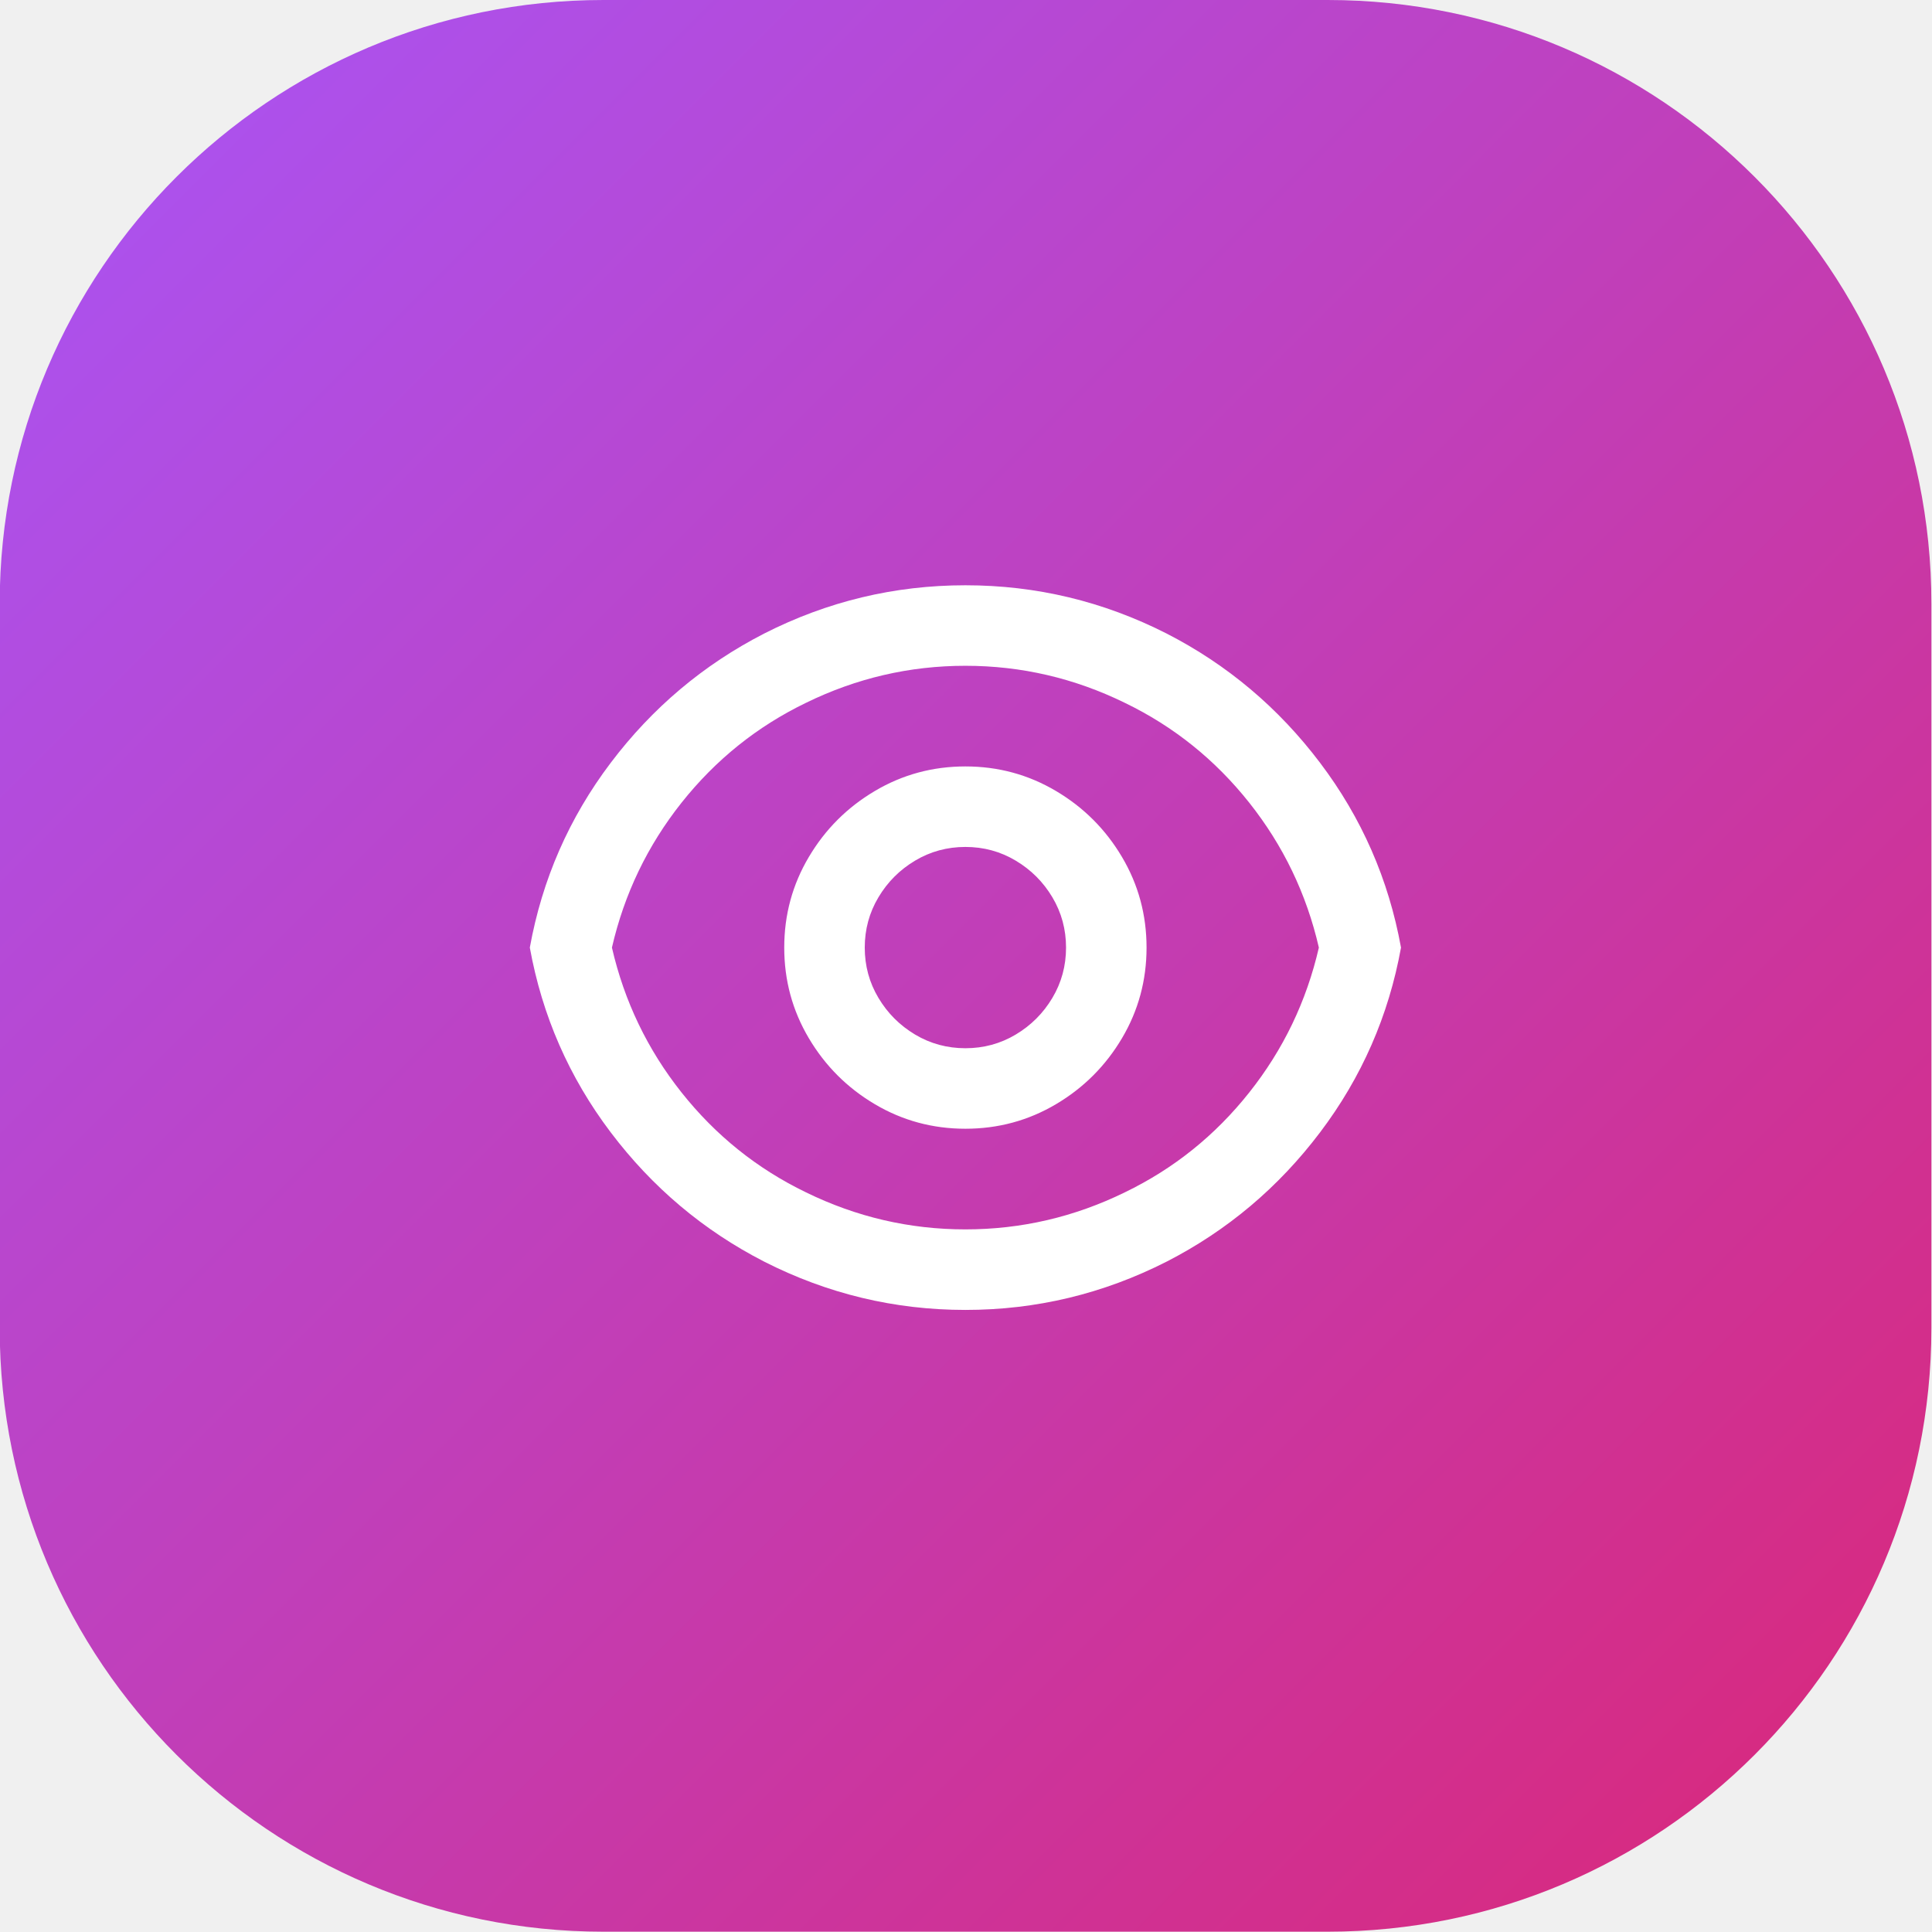
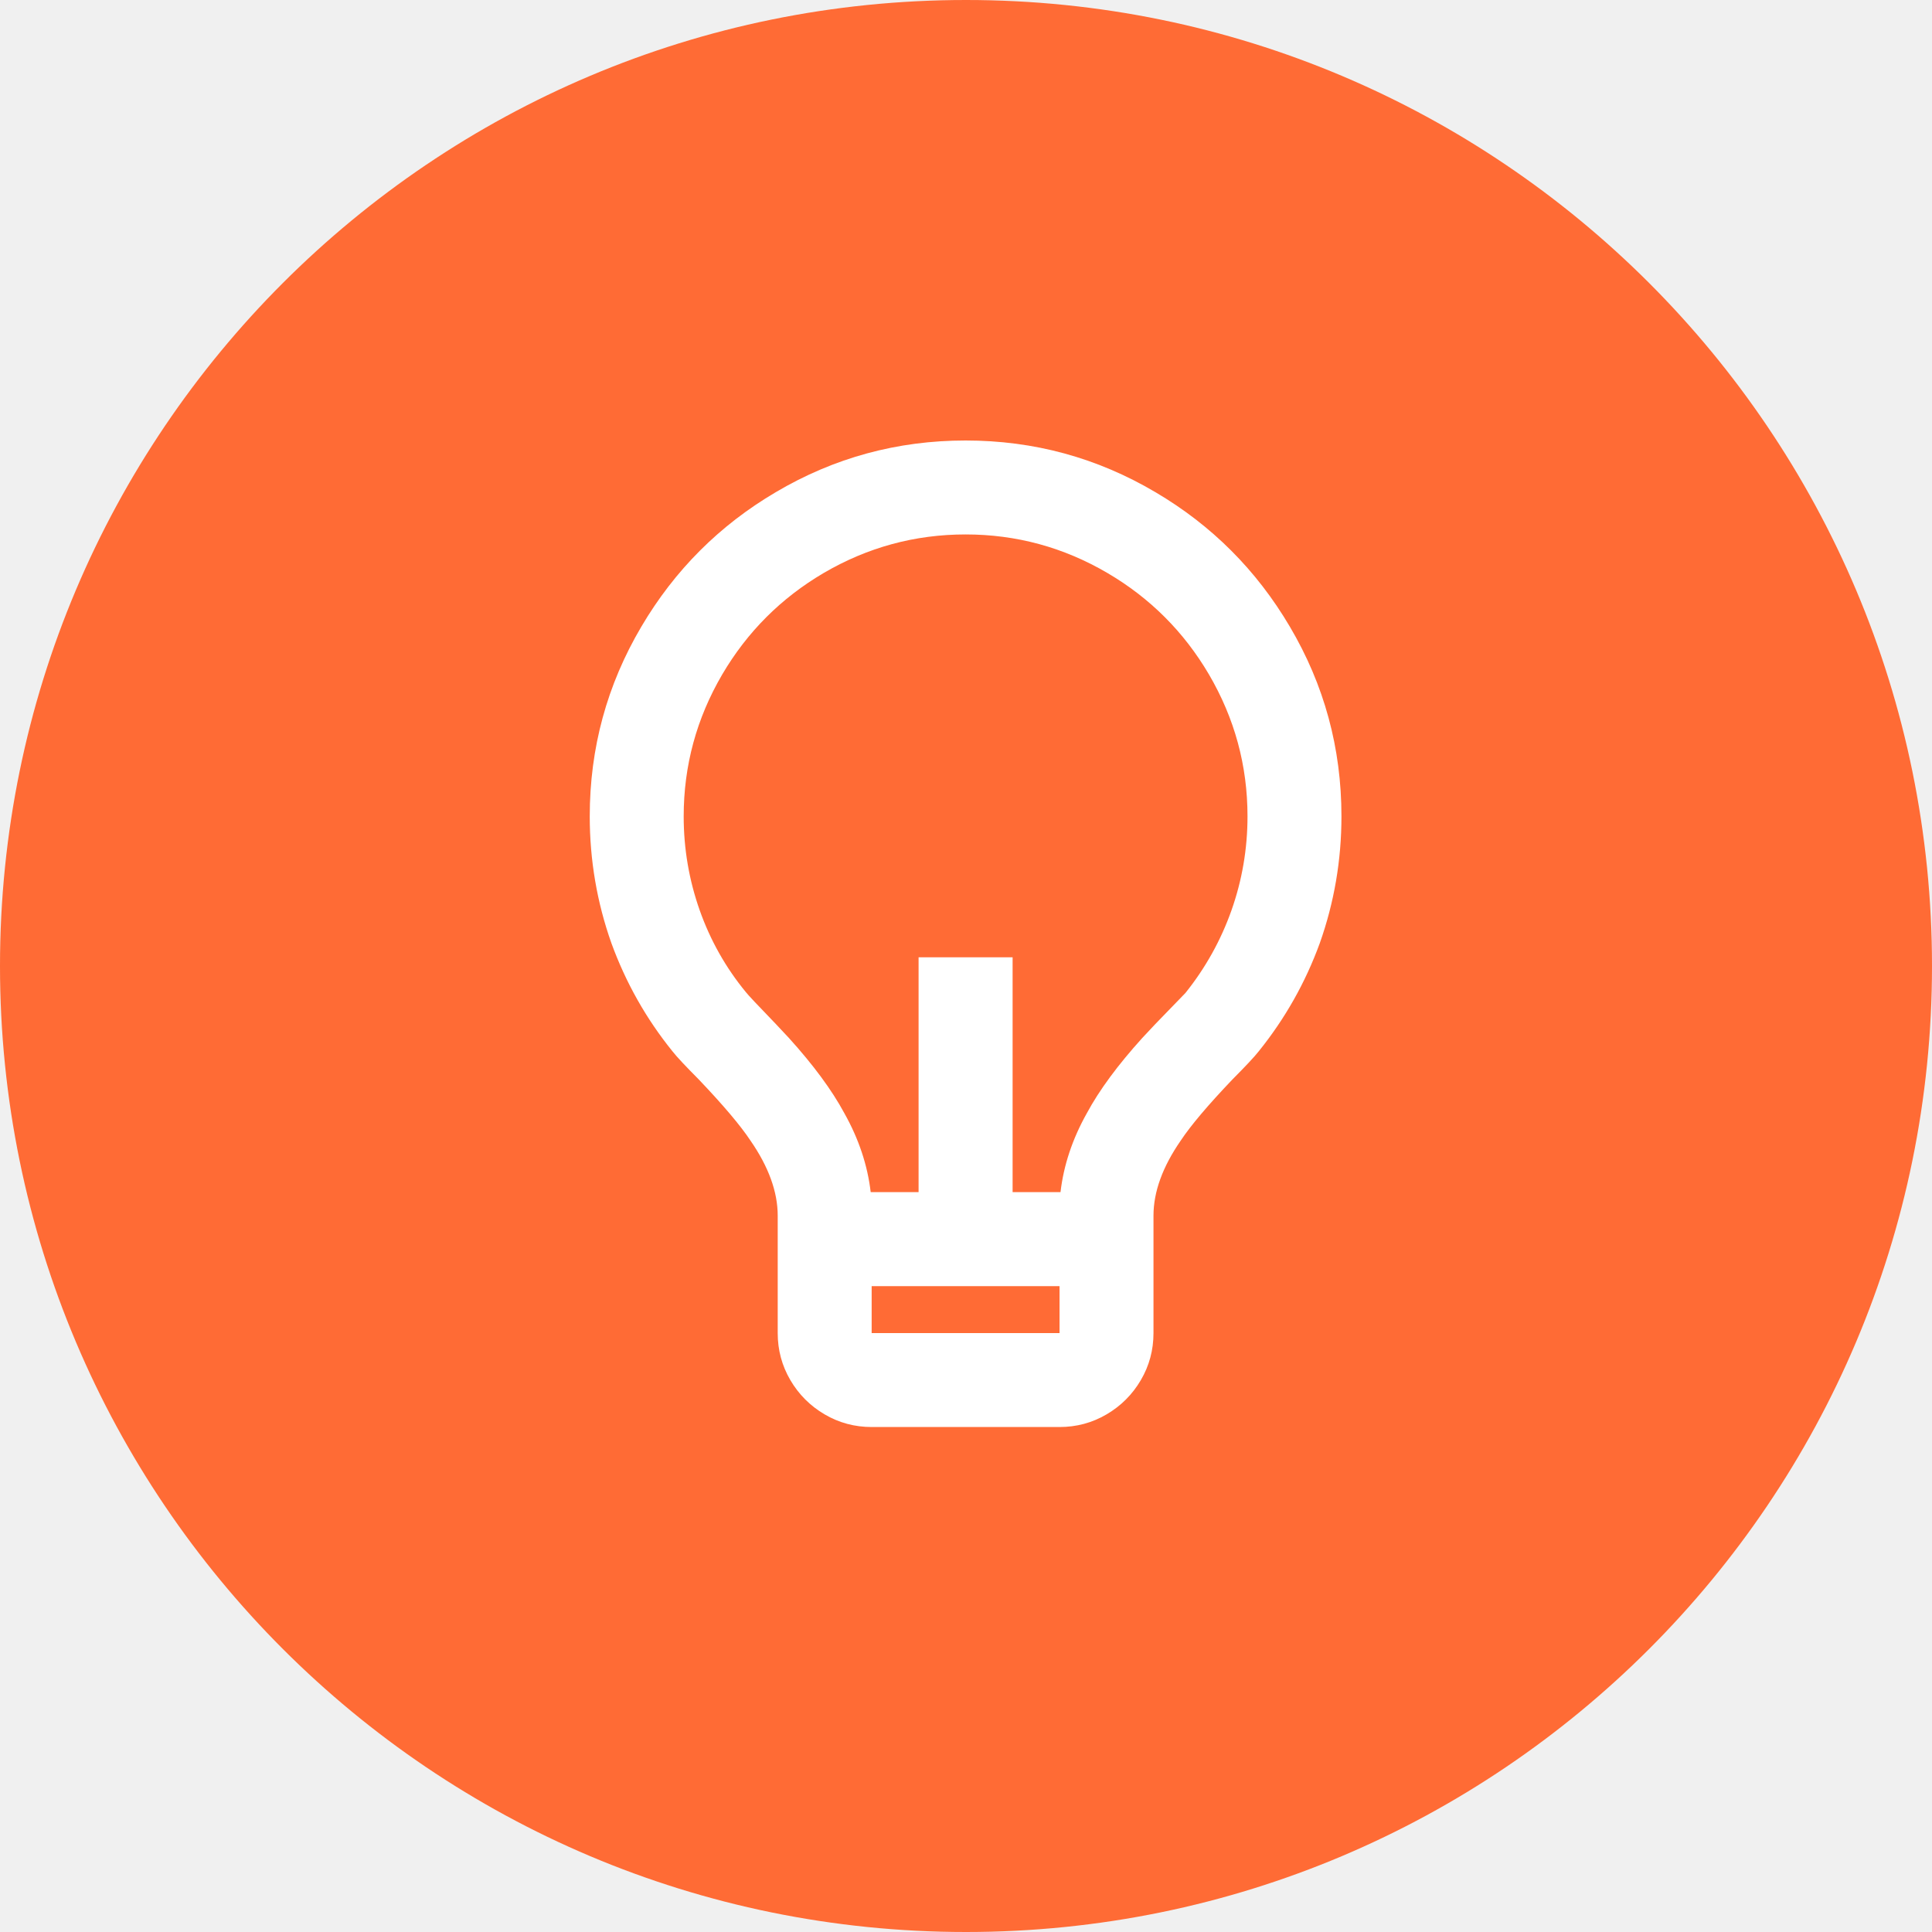
- <svg xmlns="http://www.w3.org/2000/svg" width="64" height="64" viewBox="0 0 64 64" fill="none">
-   <path d="M-0.01 20C-0.01 8.954 8.945 0 19.99 0H43.98C55.026 0 63.98 8.954 63.98 20V43.99C63.98 55.036 55.026 63.99 43.98 63.99H19.99C8.945 63.99 -0.01 55.036 -0.01 43.99V20Z" fill="url(#paint0_linear_193_191)" />
-   <path d="M31.98 19.388C34.328 19.388 36.55 19.921 38.648 20.988C40.658 22.019 42.351 23.446 43.729 25.269C45.107 27.091 46.001 29.132 46.41 31.39C46.001 33.648 45.107 35.689 43.729 37.511C42.351 39.334 40.658 40.761 38.648 41.792C36.55 42.859 34.328 43.393 31.98 43.393C29.633 43.393 27.41 42.859 25.312 41.792C23.303 40.761 21.609 39.334 20.231 37.511C18.853 35.689 17.96 33.648 17.551 31.39C17.96 29.132 18.853 27.091 20.231 25.269C21.609 23.446 23.303 22.019 25.312 20.988C27.41 19.921 29.633 19.388 31.98 19.388ZM31.98 40.725C33.83 40.725 35.59 40.316 37.261 39.498C38.88 38.716 40.253 37.614 41.382 36.191C42.511 34.769 43.28 33.168 43.689 31.39C43.28 29.612 42.511 28.012 41.382 26.589C40.253 25.167 38.88 24.064 37.261 23.282C35.59 22.464 33.83 22.055 31.98 22.055C30.131 22.055 28.371 22.464 26.699 23.282C25.081 24.064 23.708 25.167 22.578 26.589C21.449 28.012 20.68 29.612 20.271 31.39C20.68 33.168 21.449 34.769 22.578 36.191C23.708 37.614 25.081 38.716 26.699 39.498C28.371 40.316 30.131 40.725 31.98 40.725ZM31.98 37.391C30.896 37.391 29.895 37.12 28.98 36.578C28.064 36.036 27.335 35.306 26.793 34.391C26.25 33.475 25.979 32.475 25.979 31.39C25.979 30.305 26.25 29.305 26.793 28.39C27.335 27.474 28.064 26.745 28.98 26.203C29.895 25.66 30.896 25.389 31.98 25.389C33.065 25.389 34.065 25.66 34.981 26.203C35.897 26.745 36.626 27.474 37.168 28.39C37.71 29.305 37.981 30.305 37.981 31.39C37.981 32.475 37.71 33.475 37.168 34.391C36.626 35.306 35.897 36.036 34.981 36.578C34.065 37.12 33.065 37.391 31.98 37.391ZM31.98 34.724C32.585 34.724 33.141 34.573 33.647 34.271C34.154 33.968 34.559 33.564 34.861 33.057C35.163 32.55 35.314 31.995 35.314 31.39C35.314 30.786 35.163 30.23 34.861 29.723C34.559 29.216 34.154 28.812 33.647 28.51C33.141 28.207 32.585 28.056 31.98 28.056C31.376 28.056 30.82 28.207 30.313 28.51C29.807 28.812 29.402 29.216 29.1 29.723C28.797 30.23 28.646 30.786 28.646 31.39C28.646 31.995 28.797 32.55 29.1 33.057C29.402 33.564 29.807 33.968 30.313 34.271C30.82 34.573 31.376 34.724 31.98 34.724Z" fill="white" />
-   <defs>
-     <linearGradient id="paint0_linear_193_191" x1="-0.01" y1="0" x2="63.98" y2="63.99" gradientUnits="userSpaceOnUse">
-       <stop stop-color="#A855F7" />
-       <stop offset="1" stop-color="#DB2777" />
-     </linearGradient>
-   </defs>
+ <svg xmlns="http://www.w3.org/2000/svg" width="24" height="24" viewBox="0 0 24 24" fill="none">
+   <rect width="24" height="24" rx="12" fill="#FF6B35" />
+   <path d="M10.816 14.809H11.411V11.892H12.579V14.809H13.174C13.213 14.475 13.322 14.148 13.501 13.829C13.656 13.541 13.886 13.23 14.189 12.895L14.353 12.72C14.578 12.487 14.703 12.358 14.726 12.335C14.975 12.024 15.166 11.681 15.298 11.308C15.43 10.934 15.497 10.545 15.497 10.141C15.497 9.51 15.337 8.923 15.018 8.378C14.707 7.849 14.287 7.429 13.757 7.118C13.213 6.799 12.625 6.639 11.995 6.639C11.365 6.639 10.777 6.799 10.232 7.118C9.703 7.429 9.283 7.849 8.972 8.378C8.653 8.923 8.493 9.51 8.493 10.141C8.493 10.545 8.56 10.934 8.692 11.308C8.824 11.681 9.015 12.02 9.264 12.323C9.287 12.354 9.412 12.487 9.637 12.72L9.801 12.895C10.104 13.23 10.334 13.541 10.489 13.829C10.668 14.148 10.777 14.475 10.816 14.809ZM10.828 15.977V16.56H13.162V15.977H10.828ZM8.353 13.059C8.026 12.654 7.774 12.207 7.595 11.716C7.416 11.211 7.326 10.685 7.326 10.141C7.326 9.293 7.54 8.507 7.968 7.783C8.381 7.083 8.937 6.526 9.637 6.114C10.361 5.686 11.147 5.472 11.995 5.472C12.843 5.472 13.629 5.686 14.353 6.114C15.053 6.526 15.609 7.083 16.022 7.783C16.45 8.507 16.664 9.293 16.664 10.141C16.664 10.685 16.574 11.211 16.395 11.716C16.216 12.207 15.963 12.654 15.637 13.059C15.582 13.129 15.473 13.245 15.31 13.409C15.006 13.728 14.792 13.981 14.668 14.168C14.442 14.494 14.329 14.806 14.329 15.101V16.56C14.329 16.77 14.277 16.965 14.172 17.144C14.067 17.323 13.925 17.465 13.746 17.57C13.567 17.675 13.372 17.727 13.162 17.727H10.828C10.618 17.727 10.423 17.675 10.244 17.57C10.065 17.465 9.923 17.323 9.818 17.144C9.713 16.965 9.661 16.77 9.661 16.56V15.101C9.661 14.806 9.548 14.494 9.322 14.168C9.198 13.981 8.984 13.728 8.68 13.409C8.517 13.245 8.408 13.129 8.353 13.059Z" fill="white" />
</svg>
